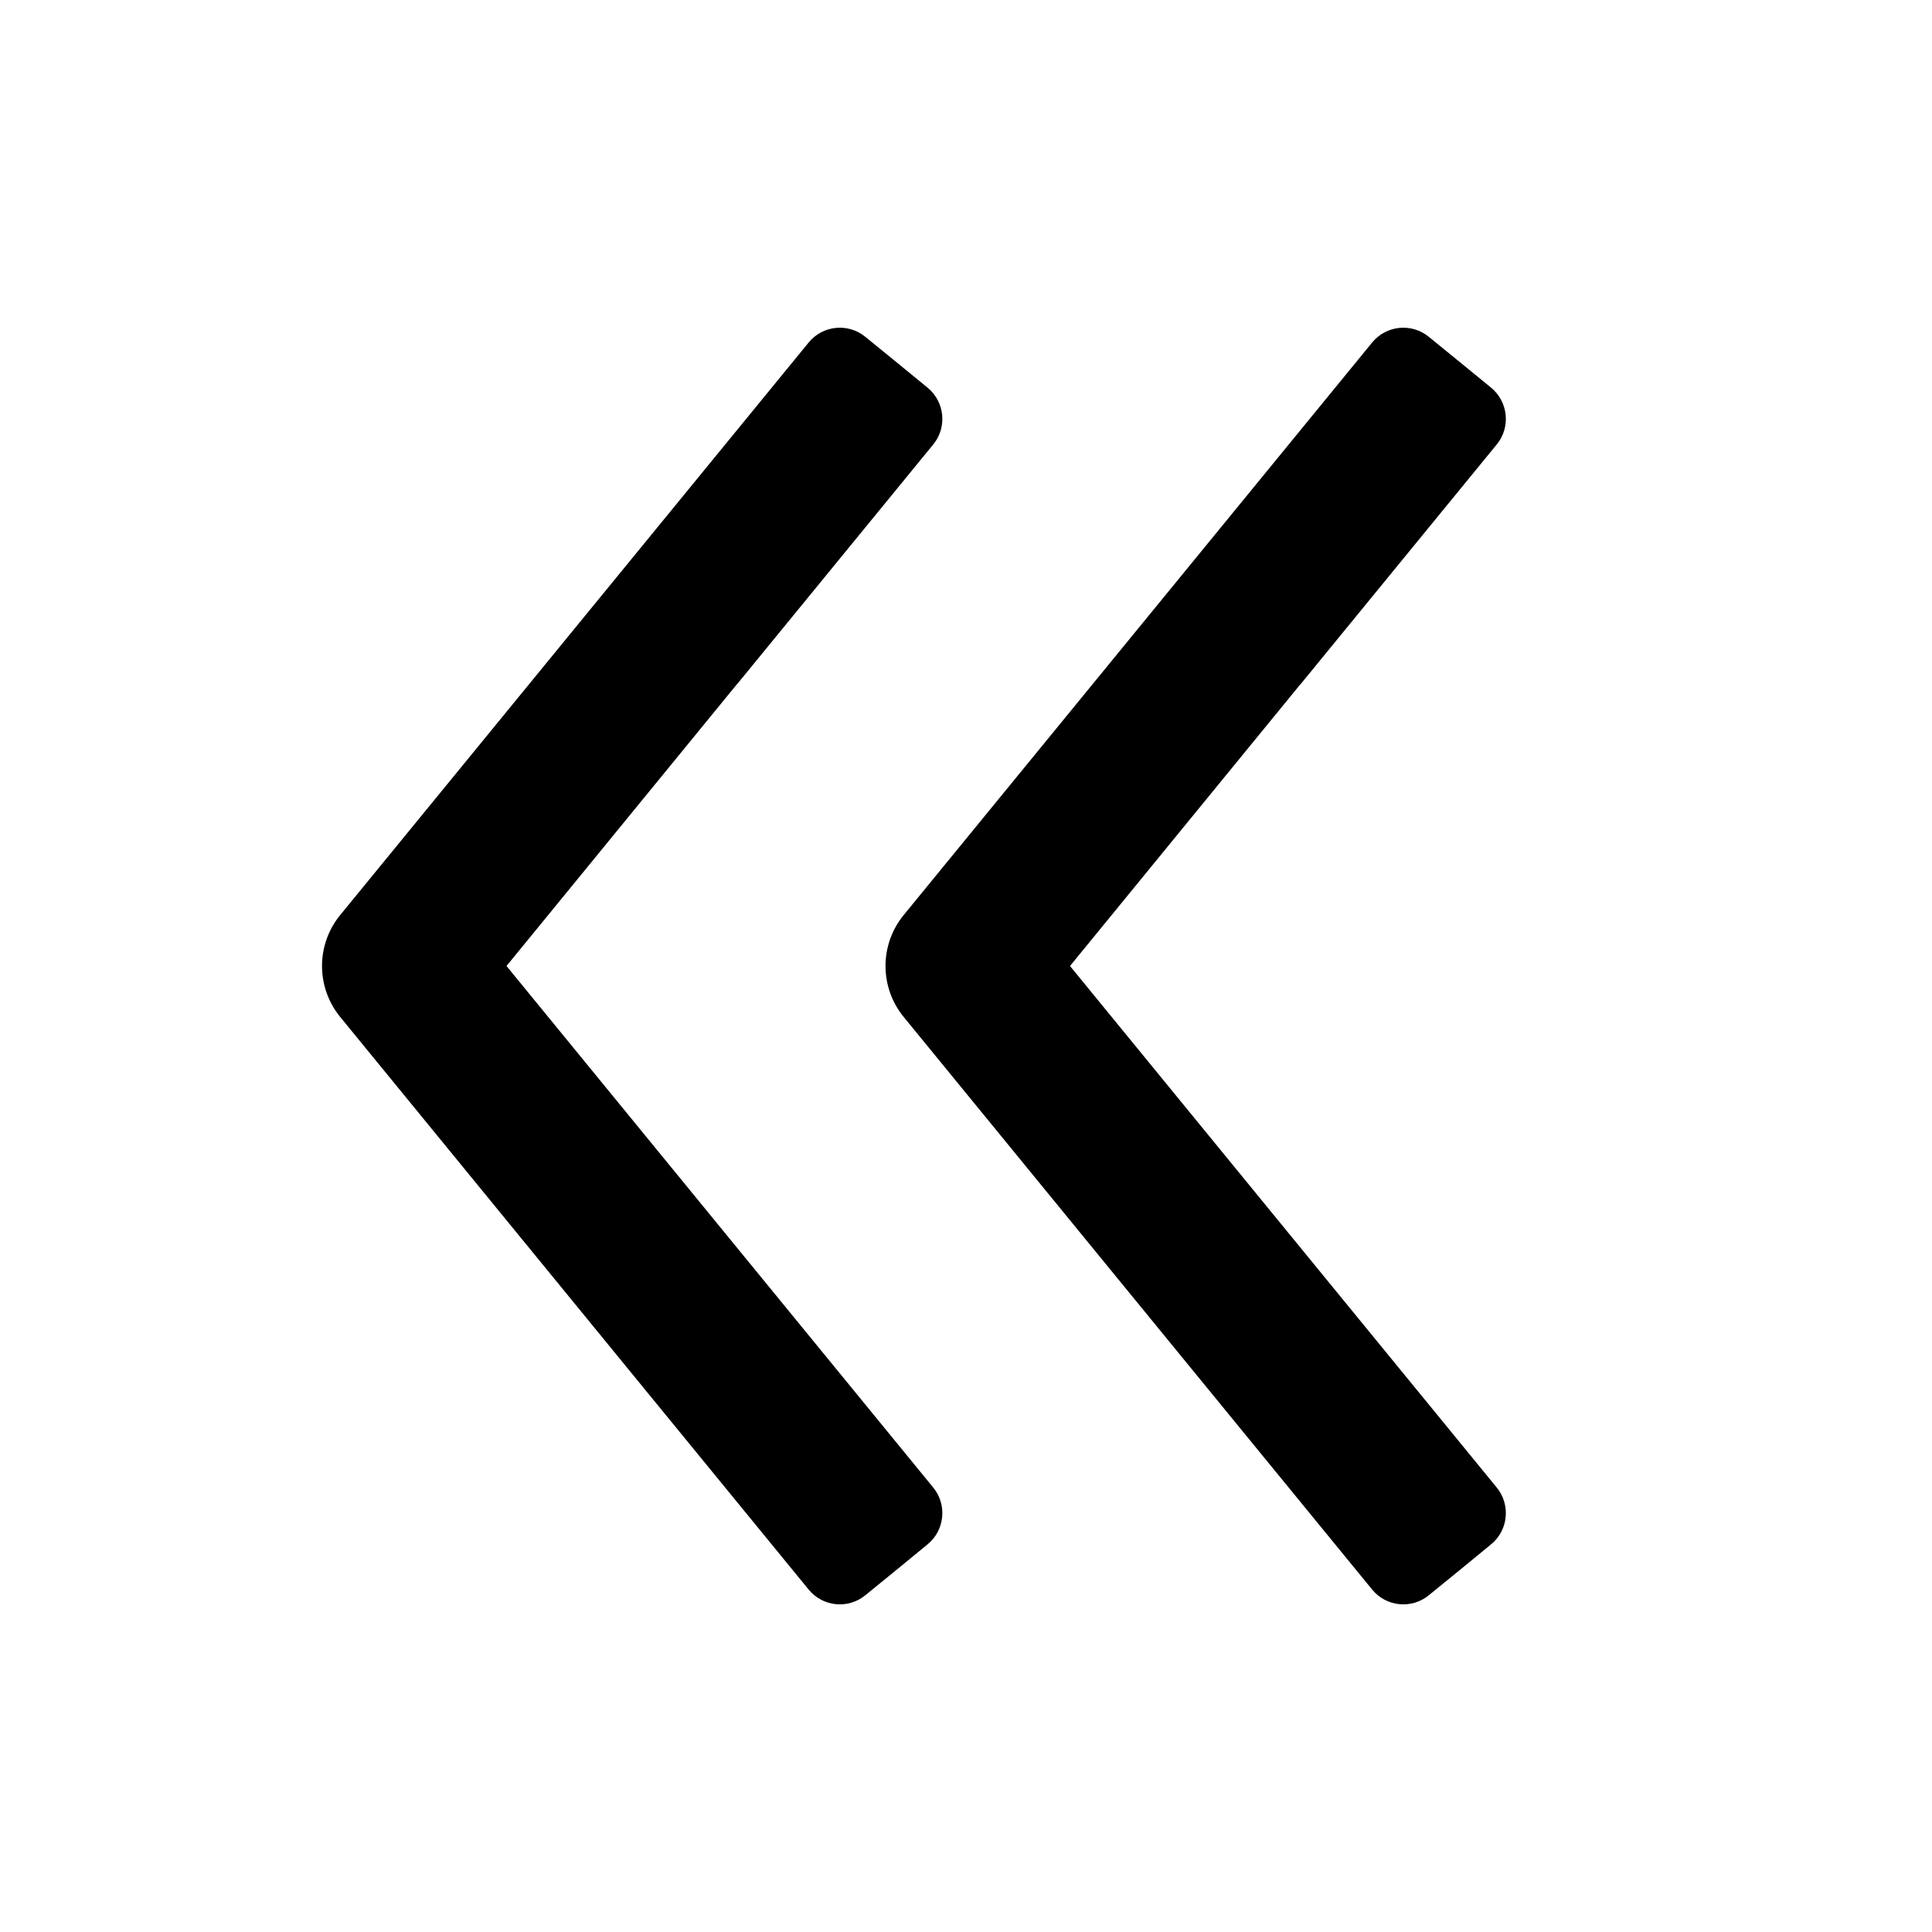
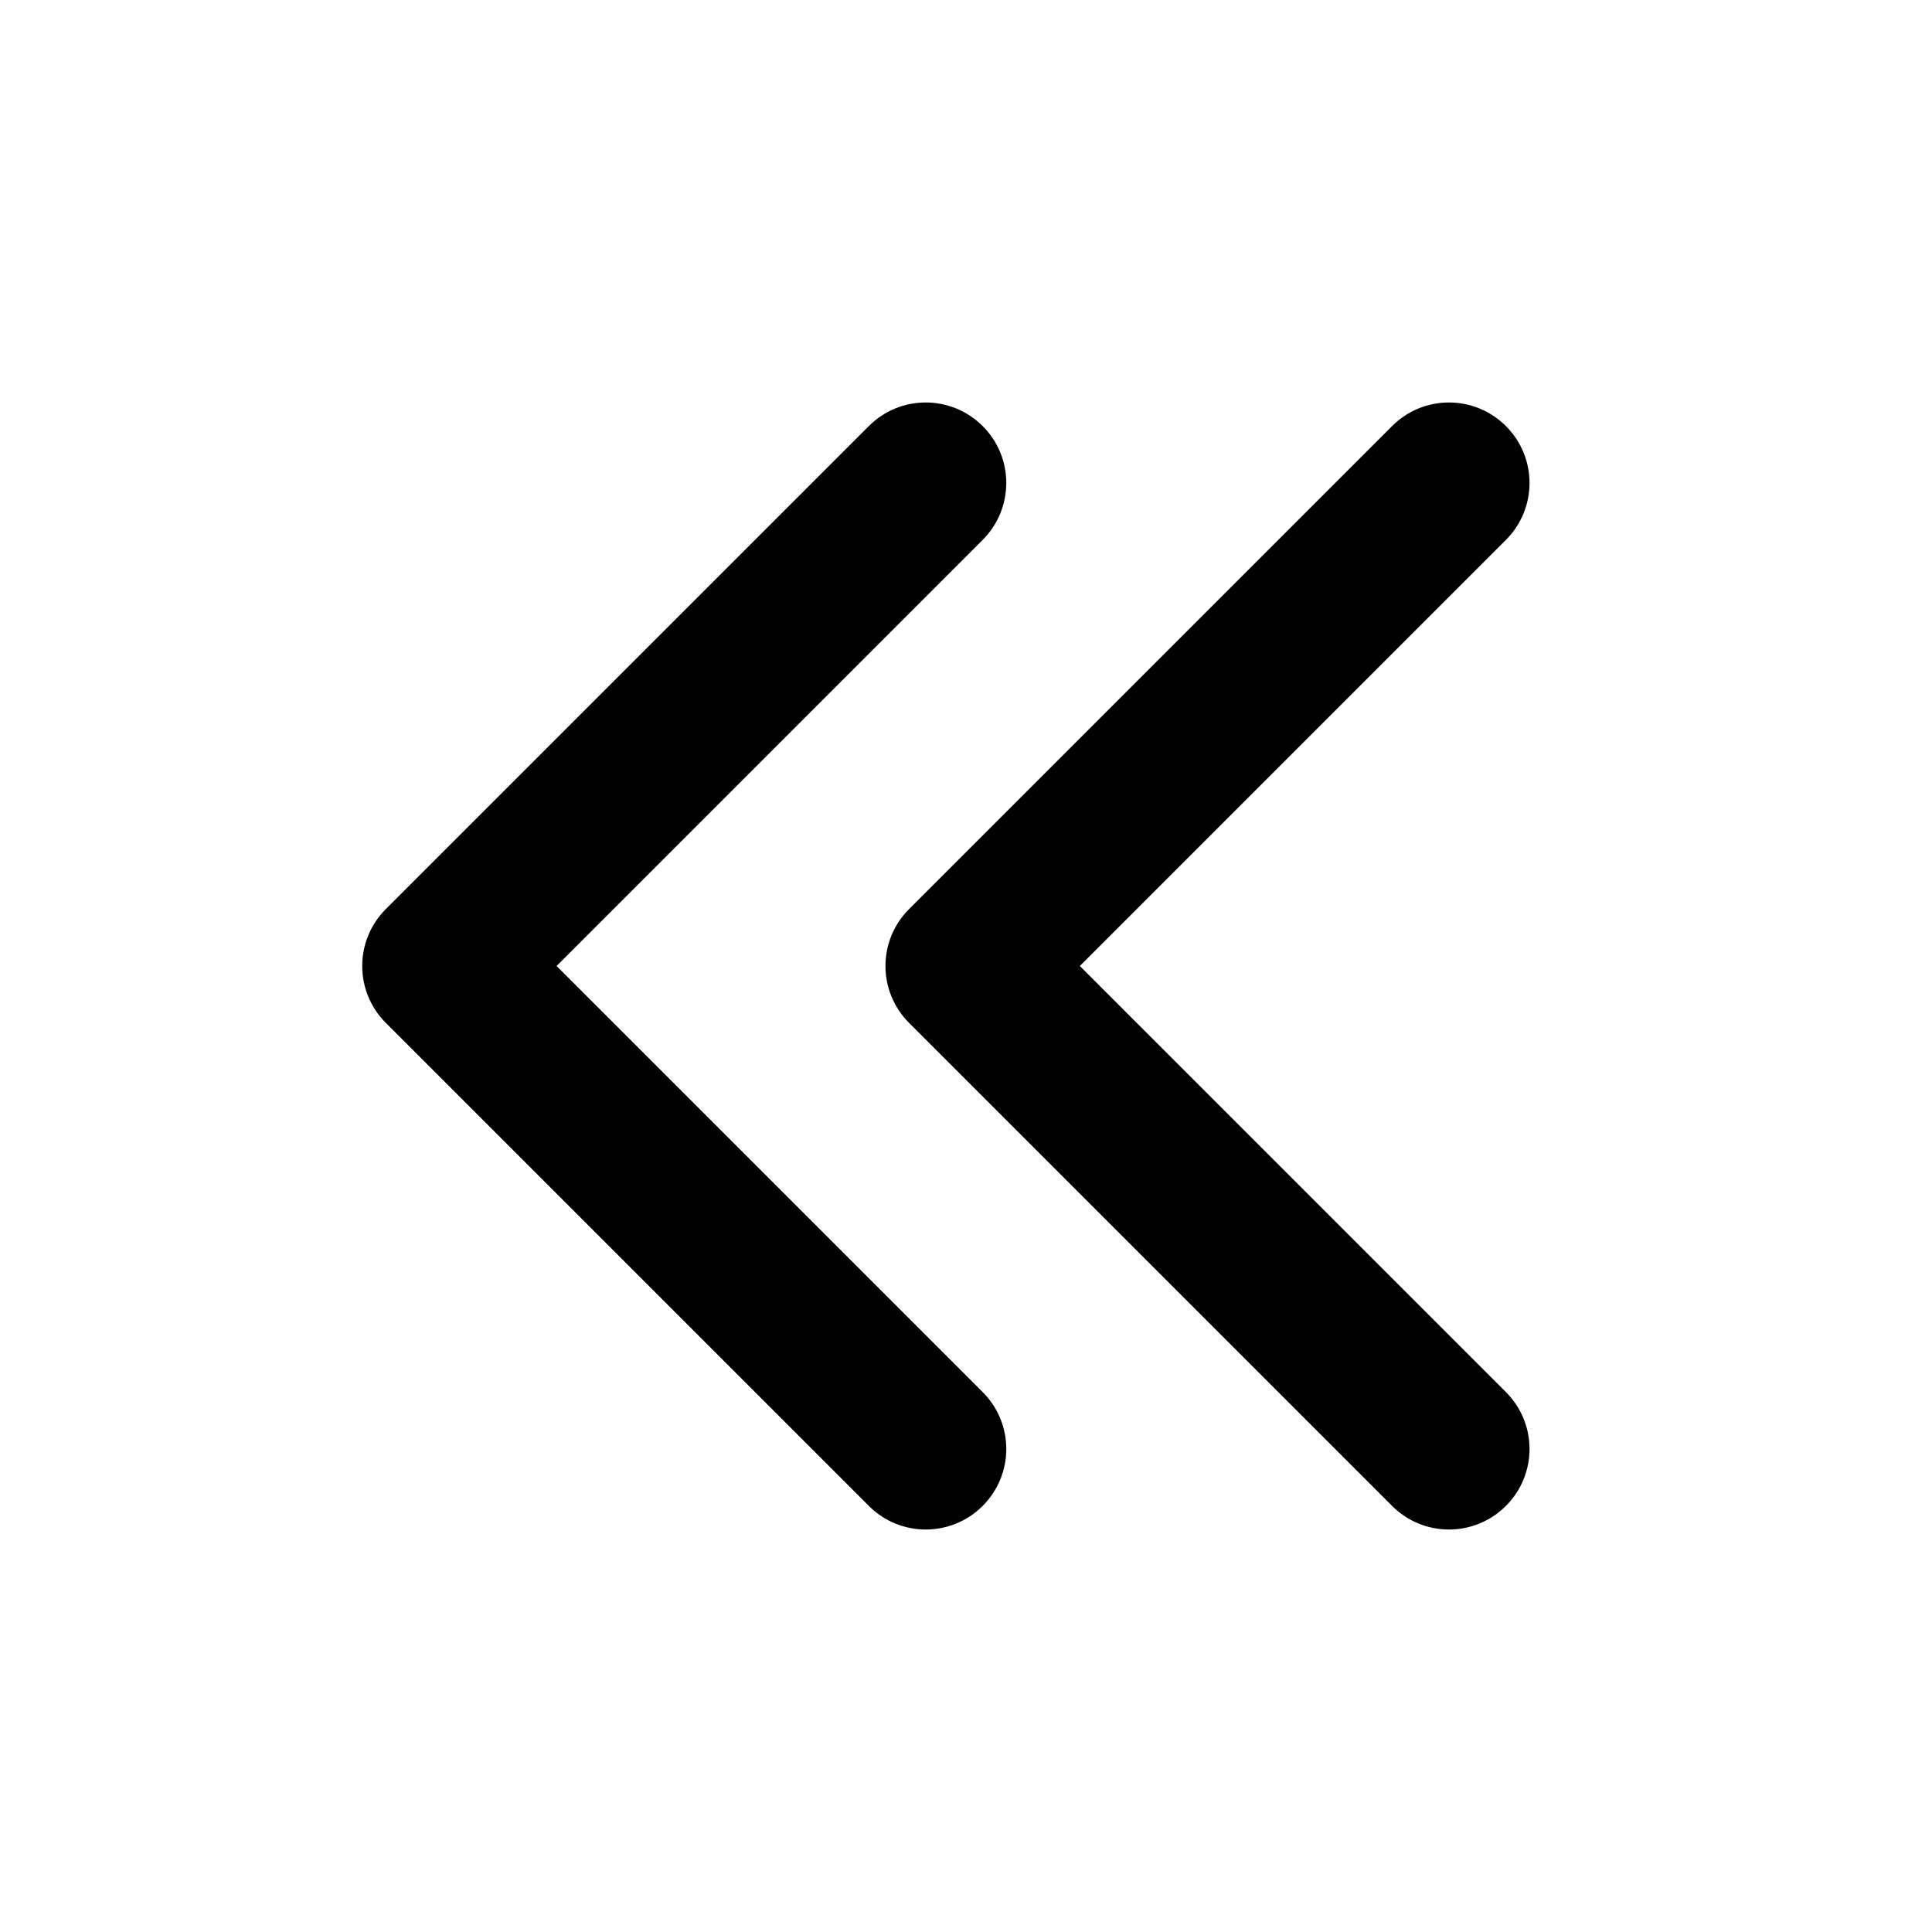
<svg xmlns="http://www.w3.org/2000/svg" width="24" height="24" viewBox="0 0 24 24" class="wd-icon wd-icon-chevron-2x-left" role="presentation">
  <g>
-     <path d="M10.046 4.254C10.221 4.041 10.535 4.009 10.749 4.184L11.137 4.5L11.523 4.816C11.736 4.991 11.768 5.307 11.594 5.52L9.159 8.496L9.154 8.5L6.292 12L11.594 18.48C11.768 18.694 11.736 19.01 11.523 19.184L11.137 19.501L10.749 19.817C10.535 19.992 10.221 19.96 10.046 19.747L7.61 16.77C7.609 16.769 7.608 16.766 7.606 16.765L4.226 12.633C3.925 12.265 3.925 11.735 4.226 11.367L10.046 4.254Z" fill="oklch(0.352 0 0 / 1)" class="wd-icon-fill" />
-     <path d="M17.046 4.254C17.221 4.041 17.535 4.009 17.749 4.184L18.137 4.5L18.523 4.816C18.736 4.991 18.768 5.307 18.594 5.52L16.159 8.496L16.154 8.5L13.292 12L18.594 18.48C18.768 18.694 18.736 19.01 18.523 19.184L18.137 19.501L17.749 19.817C17.535 19.992 17.221 19.96 17.046 19.747L14.61 16.77C14.609 16.769 14.608 16.766 14.606 16.765L11.226 12.633C10.925 12.265 10.925 11.735 11.226 11.367L17.046 4.254Z" fill="oklch(0.352 0 0 / 1)" class="wd-icon-fill" />
+     <path d="M18.707 5.293C18.316 4.902 17.683 4.902 17.293 5.293L11.293 11.293C10.902 11.683 10.902 12.316 11.293 12.707L17.293 18.707C17.683 19.098 18.316 19.098 18.707 18.707C19.098 18.316 19.098 17.683 18.707 17.293L13.414 12L18.707 6.707C19.098 6.316 19.098 5.683 18.707 5.293Z" fill="oklch(0.352 0 0 / 1)" class="wd-icon-fill" />
+     <path d="M12.207 5.293C11.816 4.902 11.183 4.902 10.793 5.293L4.793 11.293C4.402 11.683 4.402 12.316 4.793 12.707L10.793 18.707C11.183 19.098 11.816 19.098 12.207 18.707C12.598 18.316 12.598 17.683 12.207 17.293L6.914 12L12.207 6.707C12.598 6.316 12.598 5.683 12.207 5.293Z" fill="oklch(0.352 0 0 / 1)" class="wd-icon-fill" />
  </g>
</svg>
